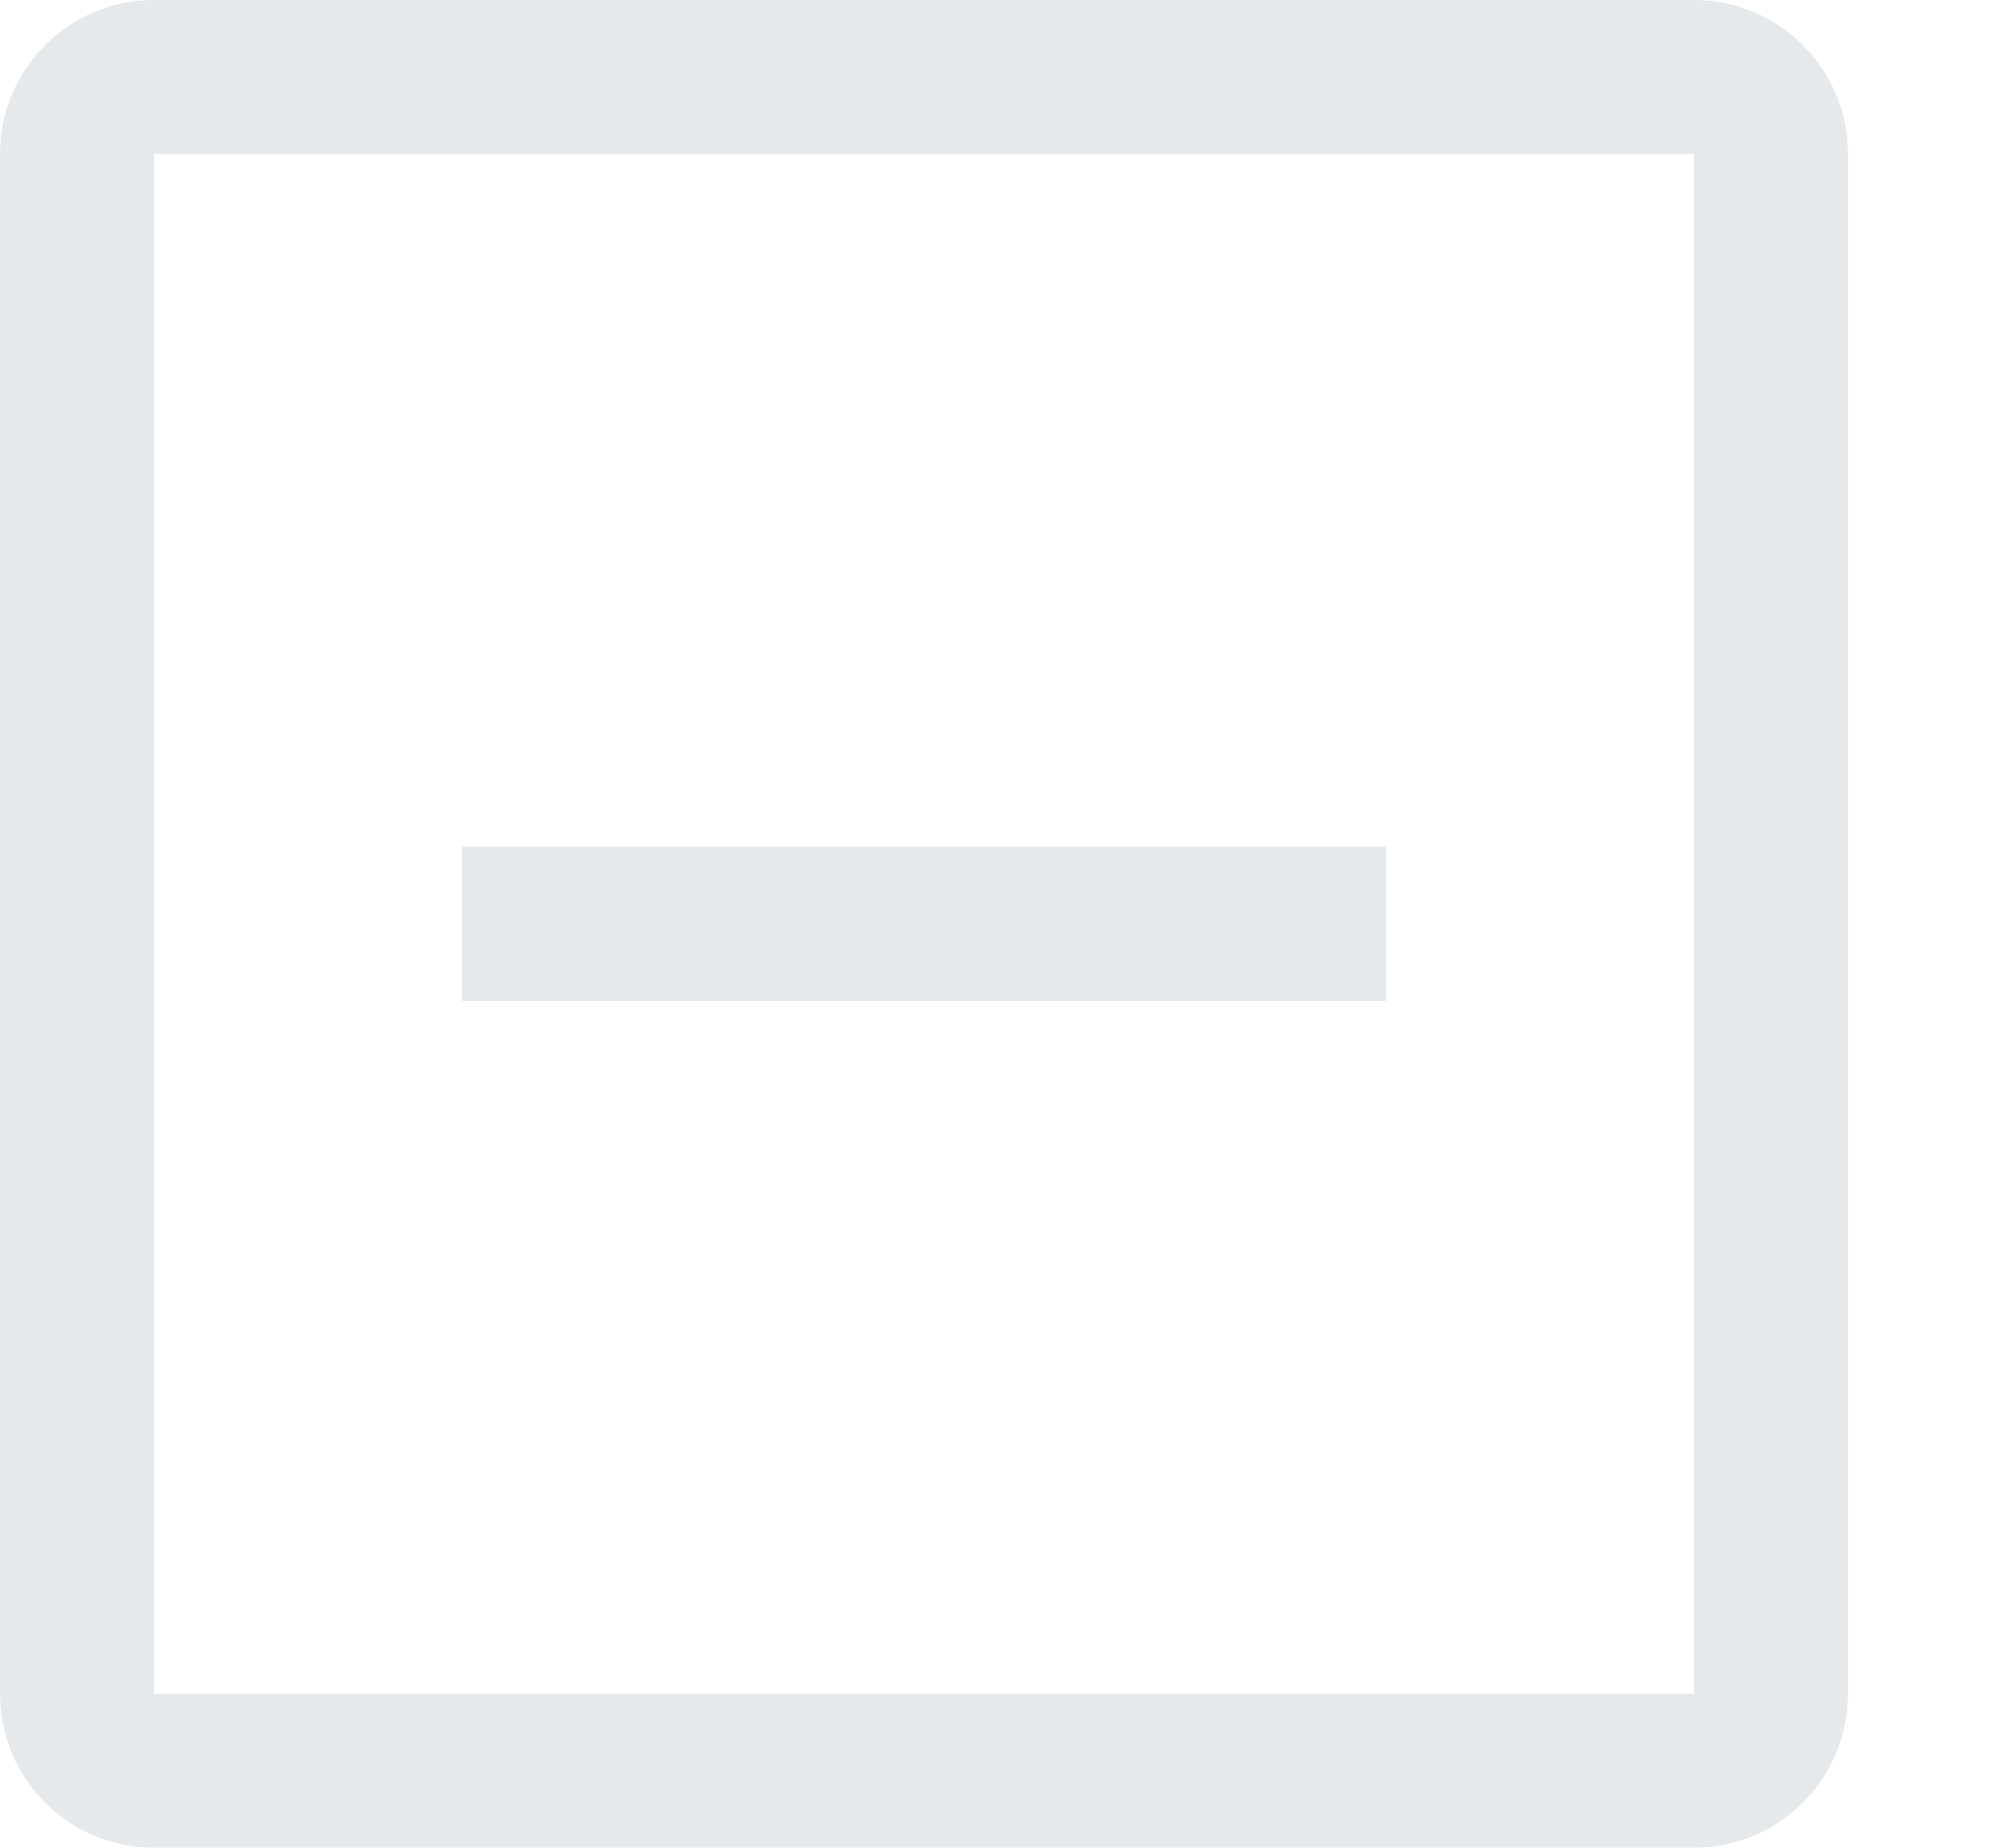
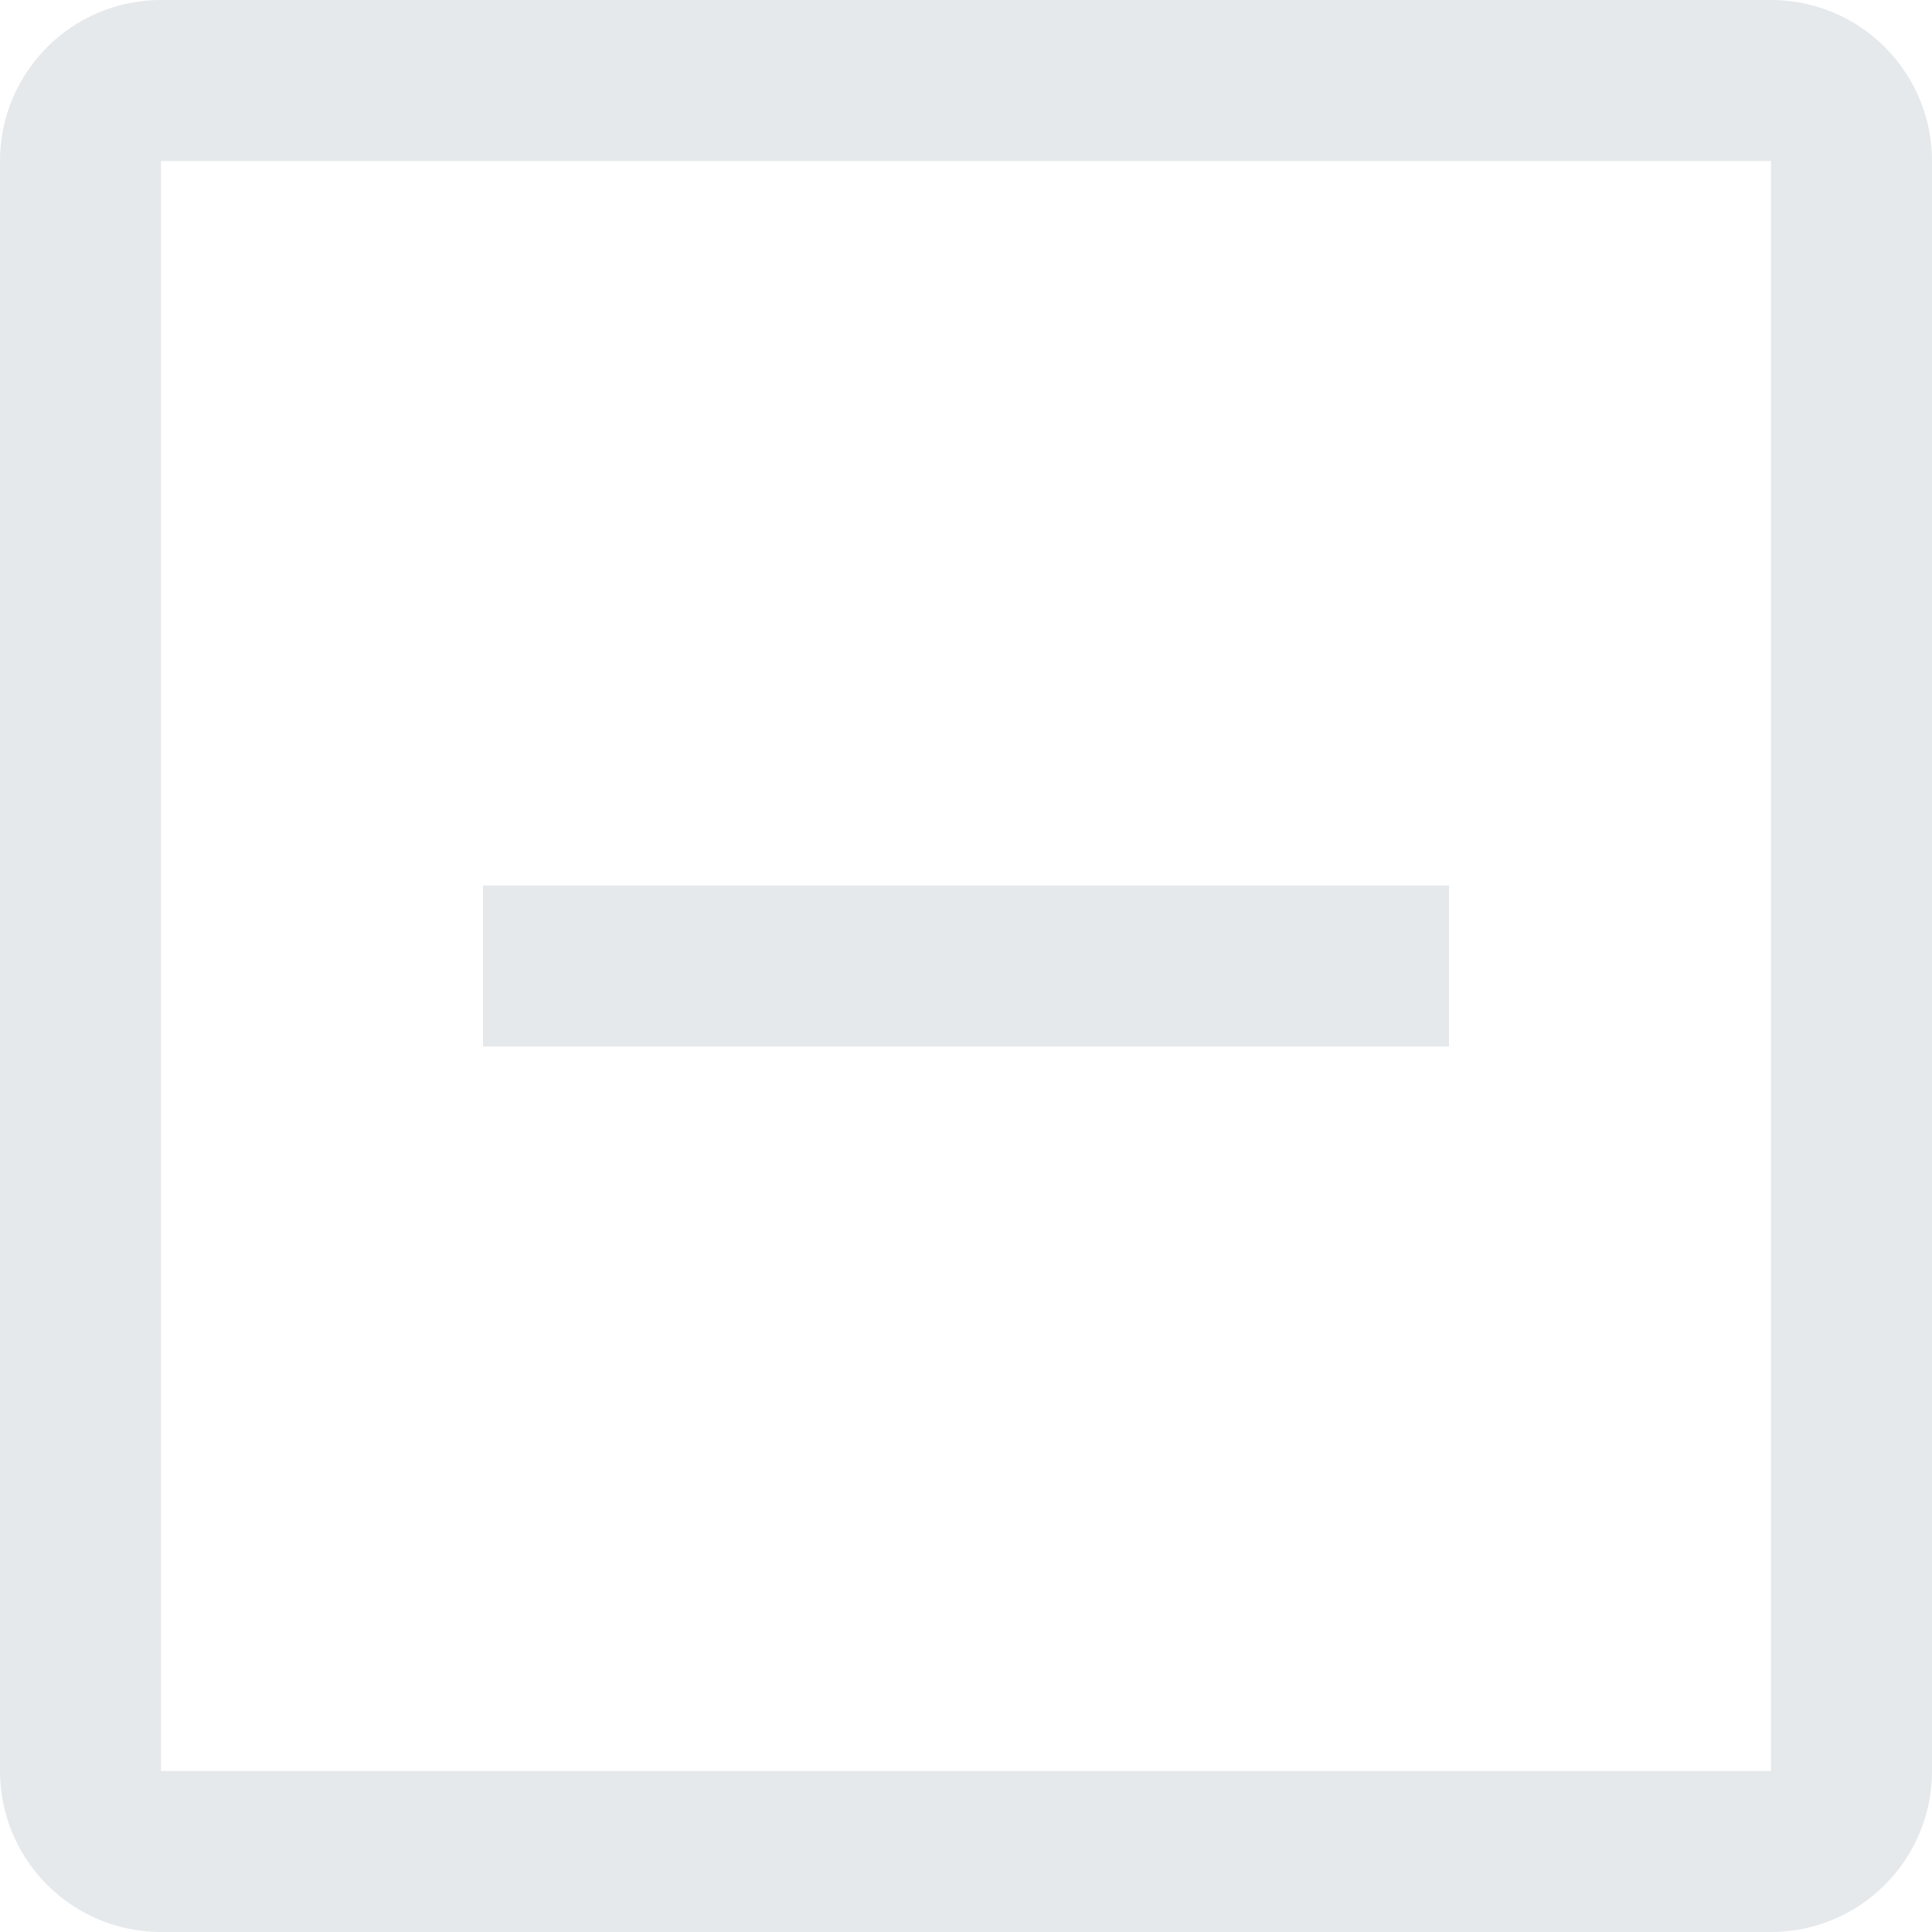
- <svg xmlns="http://www.w3.org/2000/svg" width="13" height="12" fill="none" viewBox="0 0 13 12">
+ <svg xmlns="http://www.w3.org/2000/svg" width="12" height="12" fill="none" viewBox="0 0 12 12">
  <g class="12x12/Outline/checkbox_half_checked">
    <path fill="#E5E9EB" fill-rule="evenodd" d="M1 1h10v10H1V1ZM0 1a1 1 0 0 1 1-1h10a1 1 0 0 1 1 1v10a1 1 0 0 1-1 1H1a1 1 0 0 1-1-1V1Zm3 5.5h6v-1H3v1Z" class="Primary" clip-rule="evenodd" />
  </g>
</svg>
